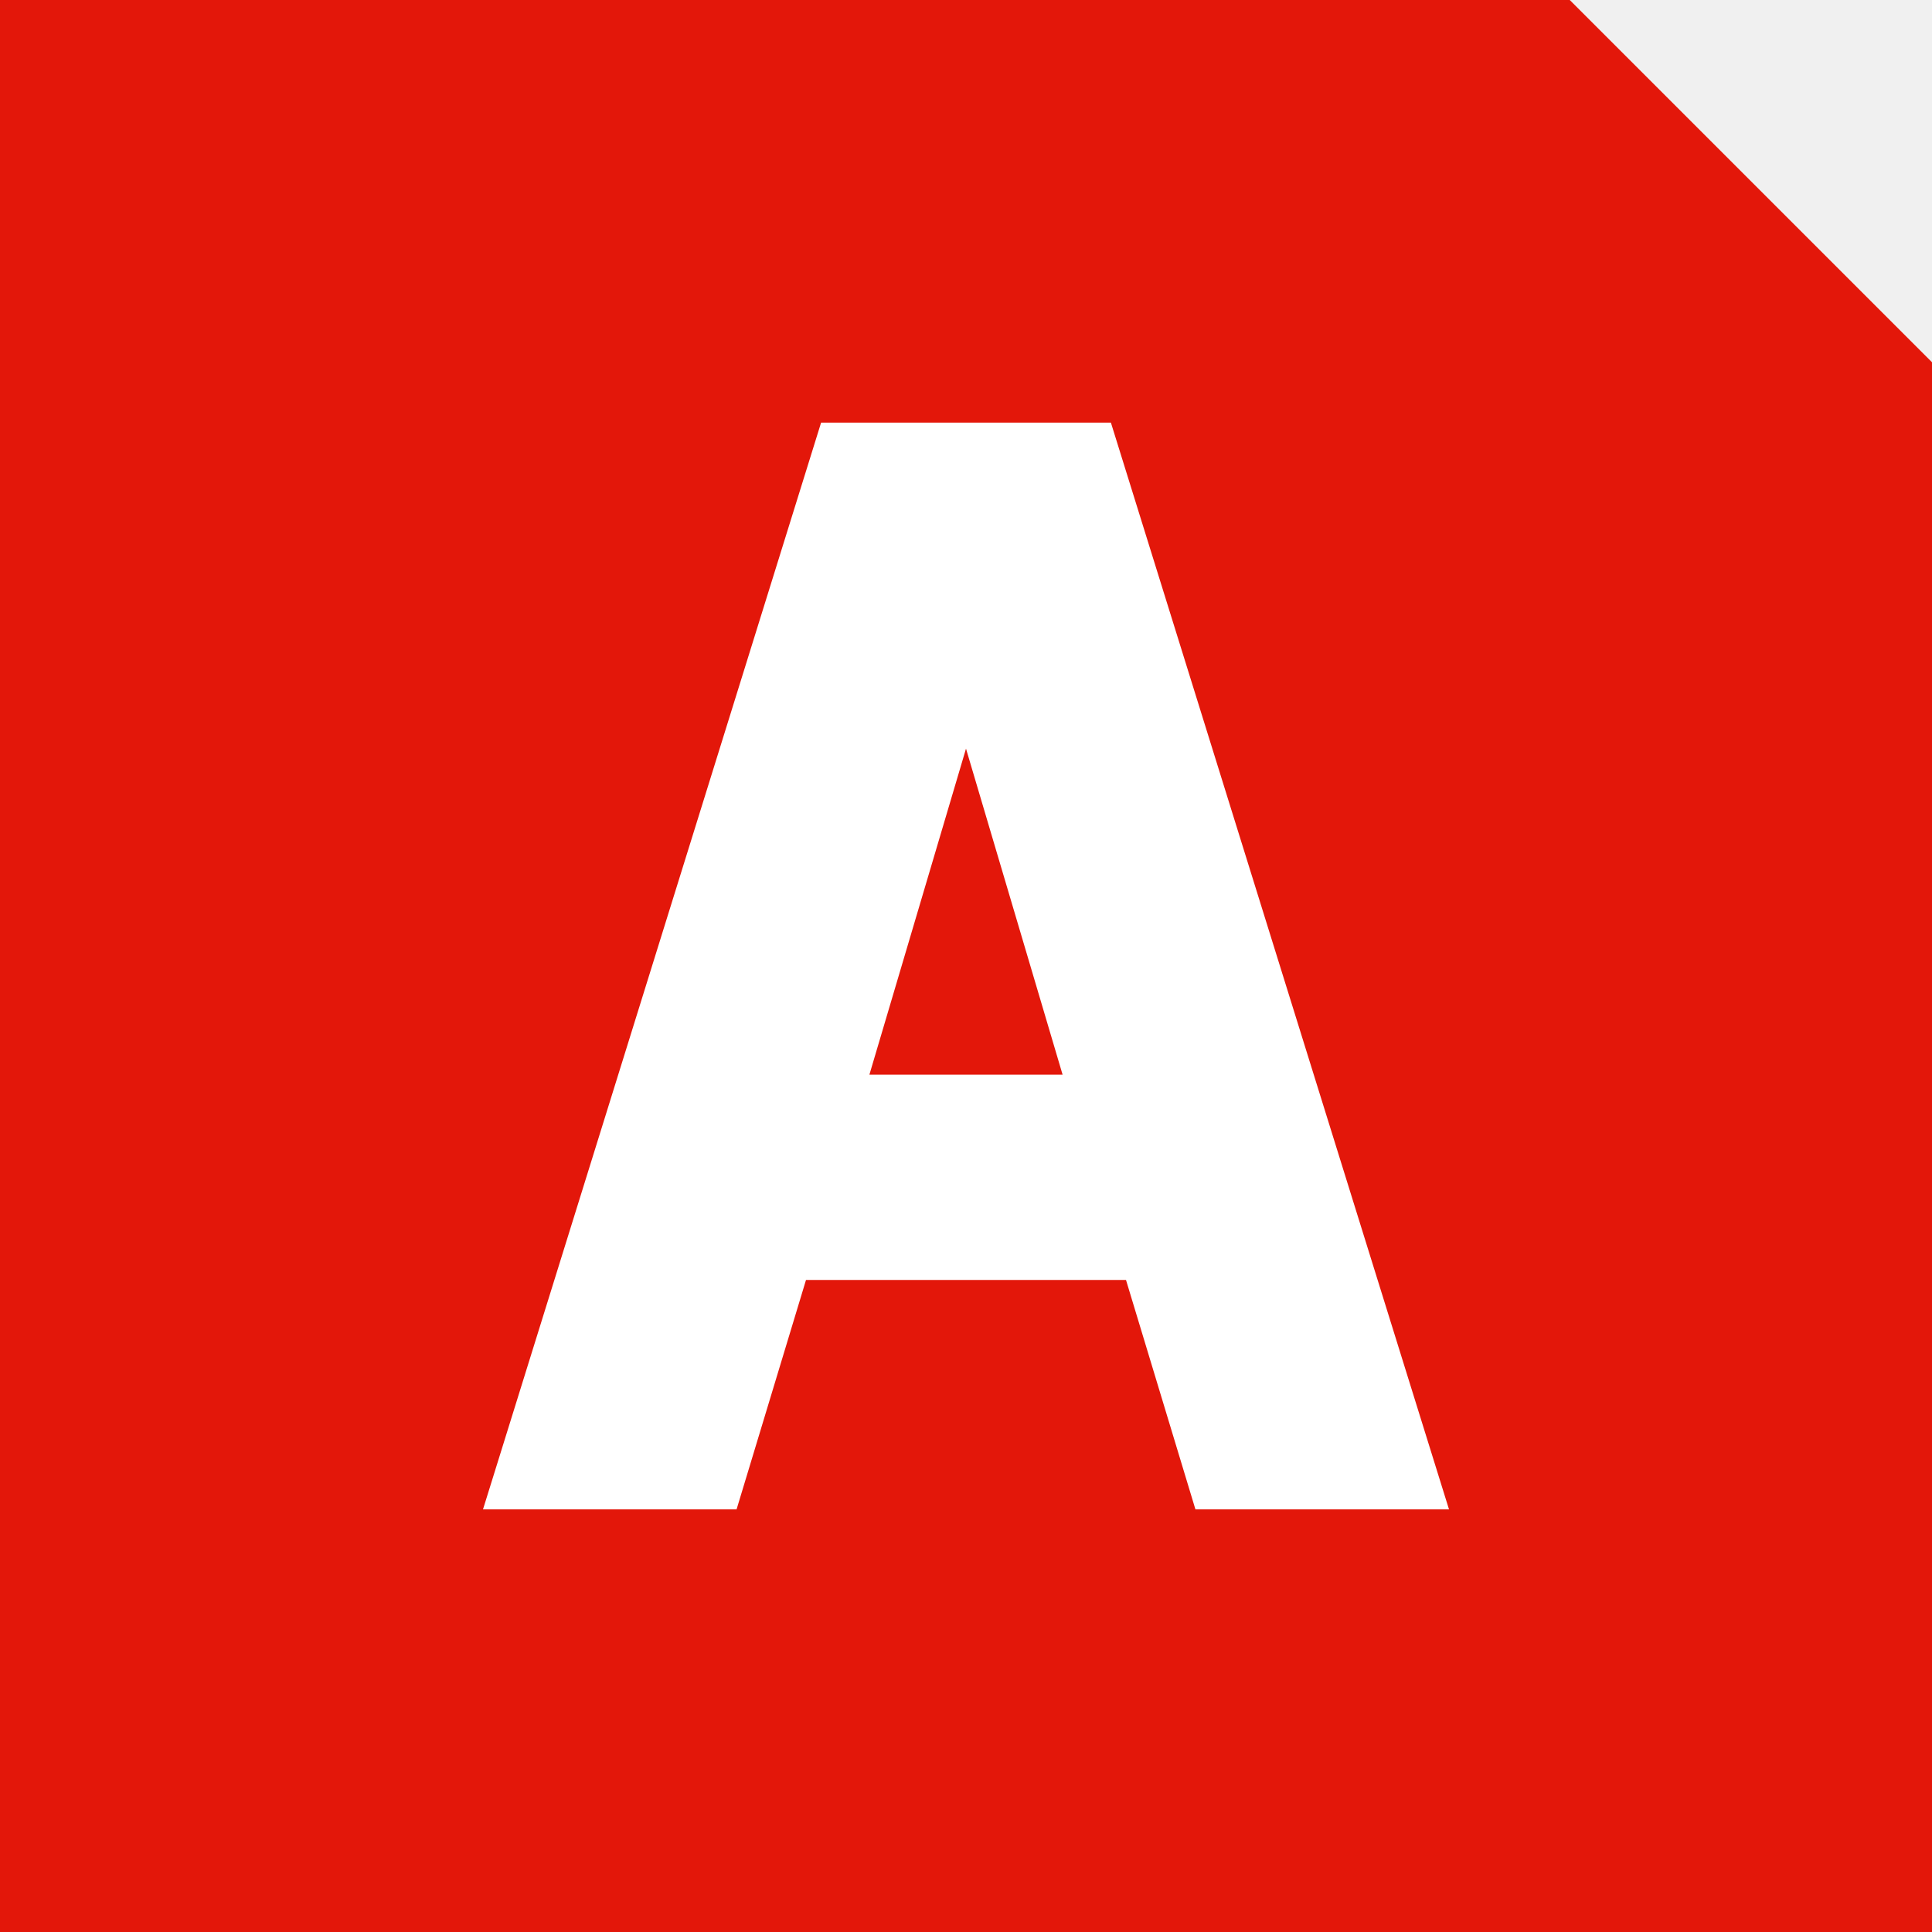
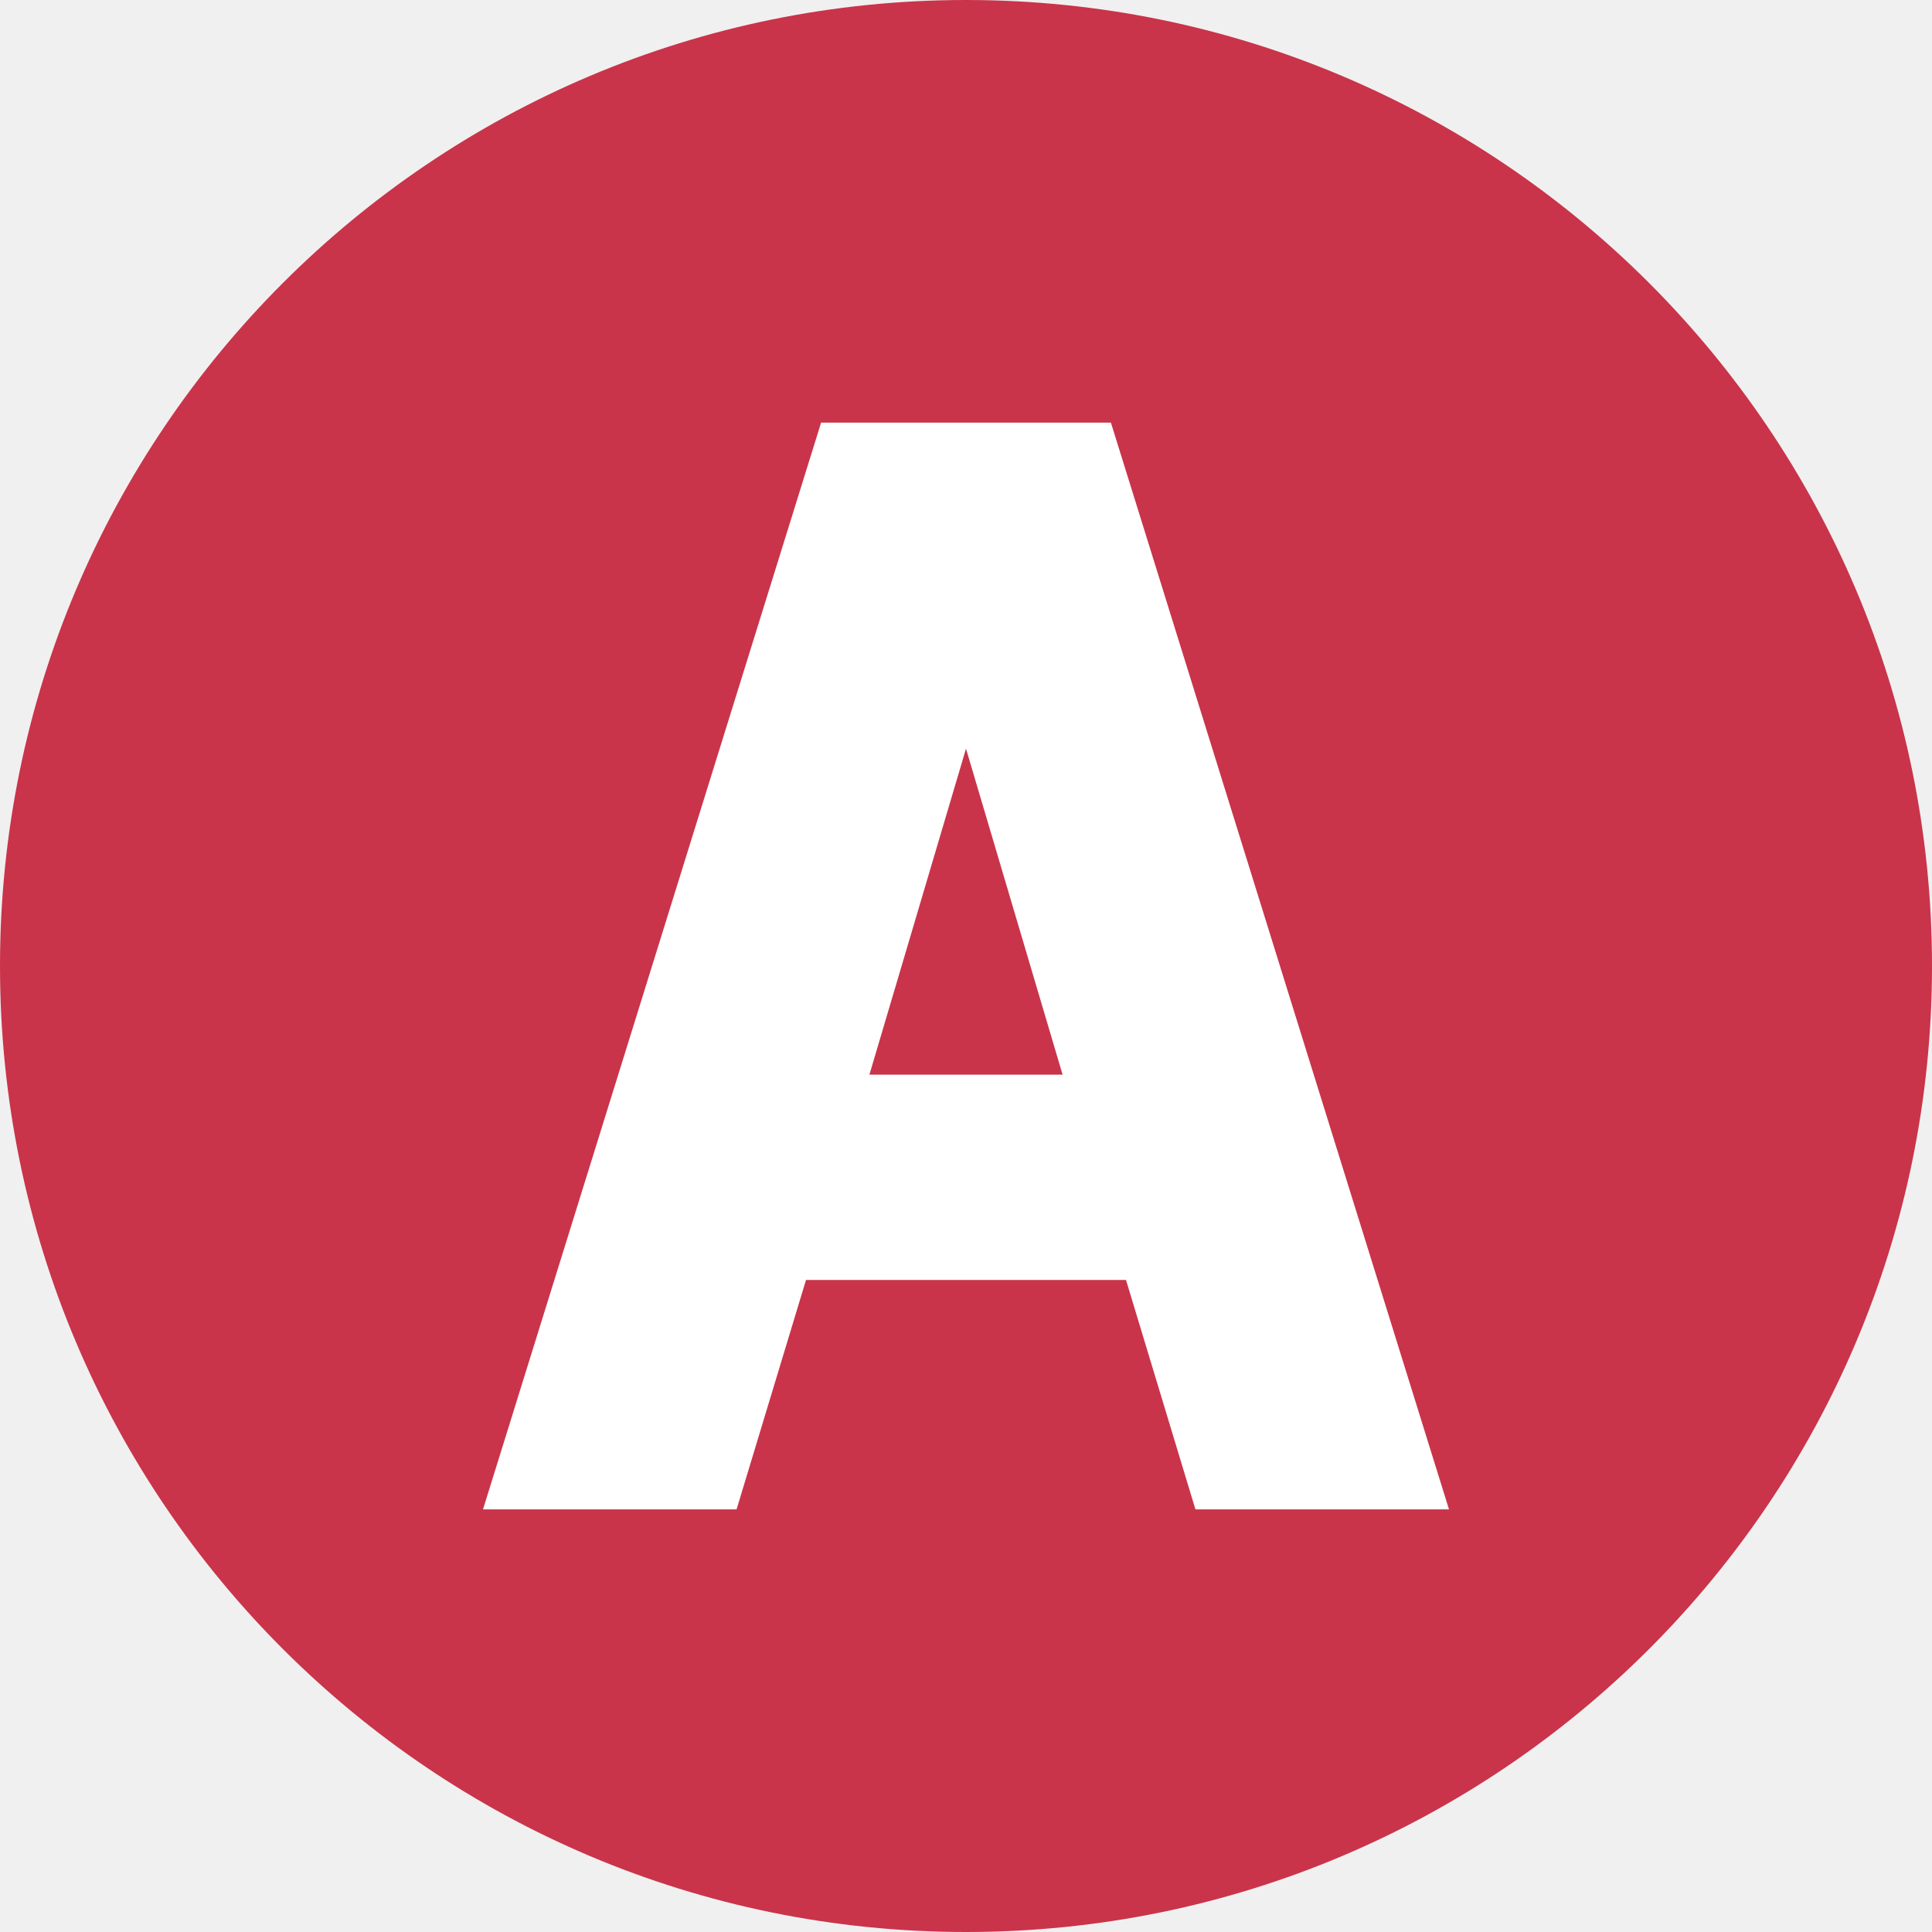
<svg xmlns="http://www.w3.org/2000/svg" viewBox="0 0 64 64">
-   <path fill="#e3170a" d="M0 0h52l12 12v52H0z" />
+   <circle cx="32" cy="32" r="32" fill="#c9344a" />
  <path fill="#fff" d="M27.2 14h9.6L48 50h-8.4l-2.3-7.6H26.7L24.4 50H16zm1.6 21.6h6.4L32 24.8z" />
</svg>
